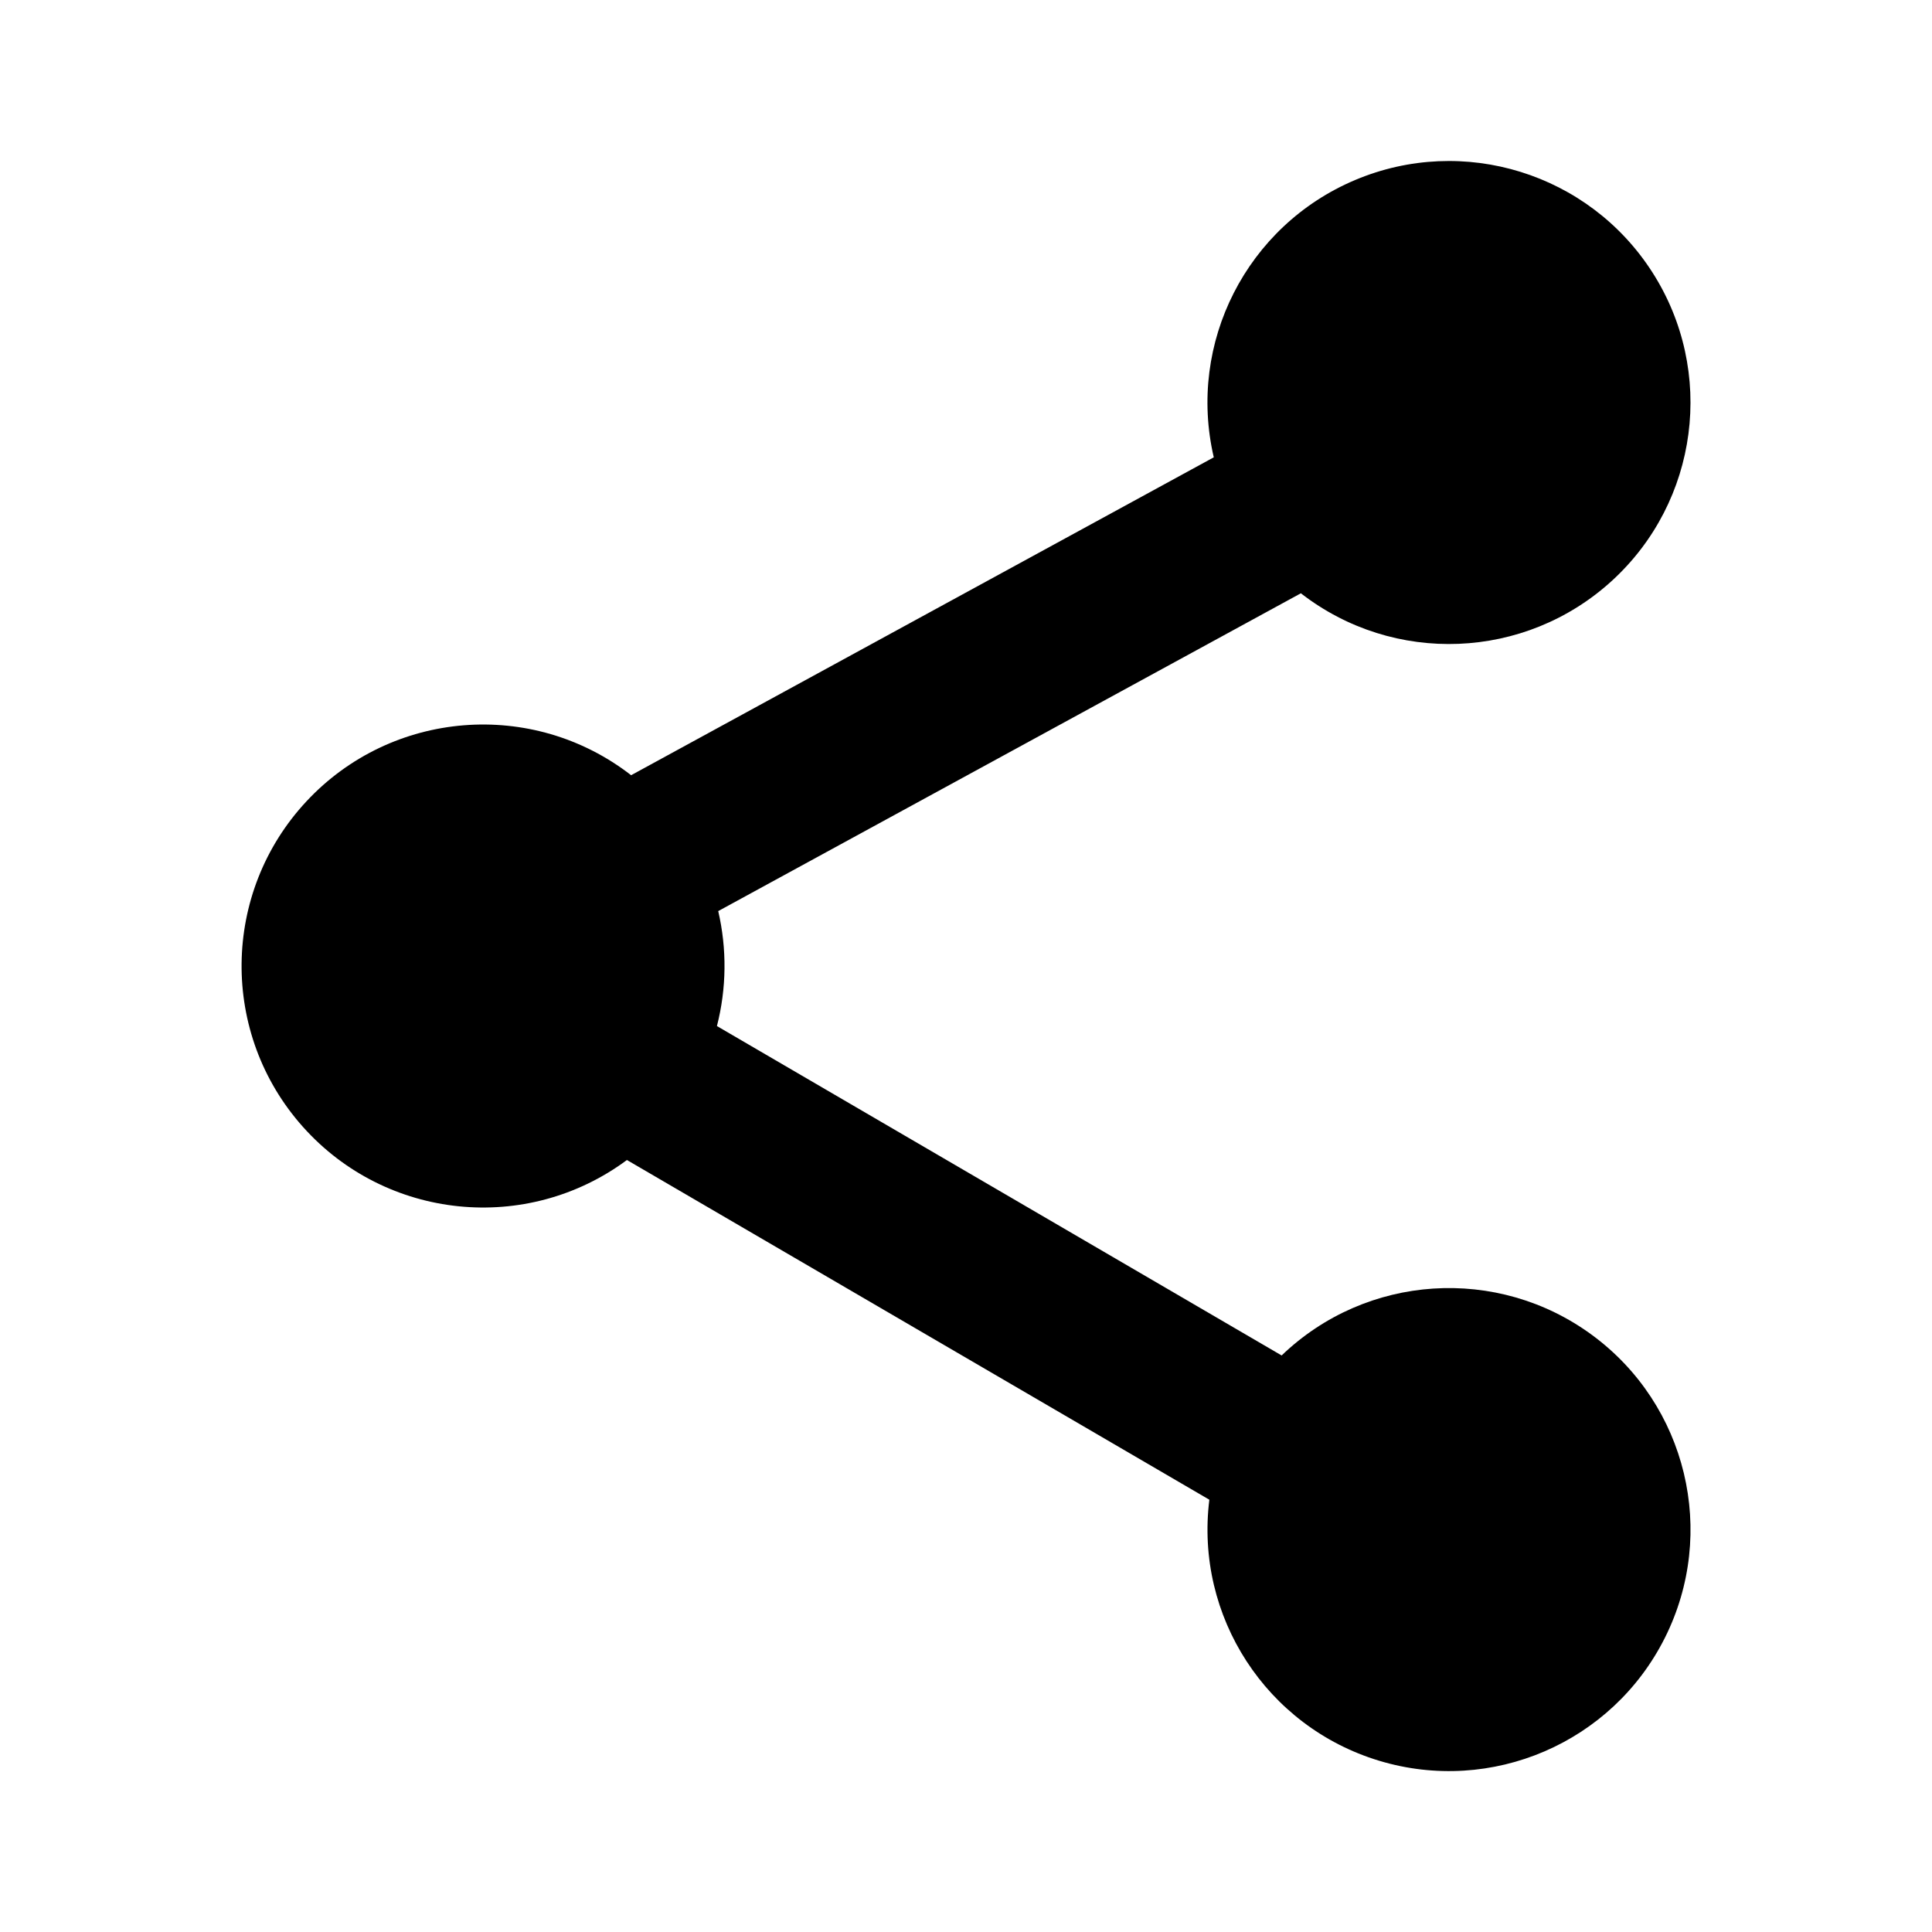
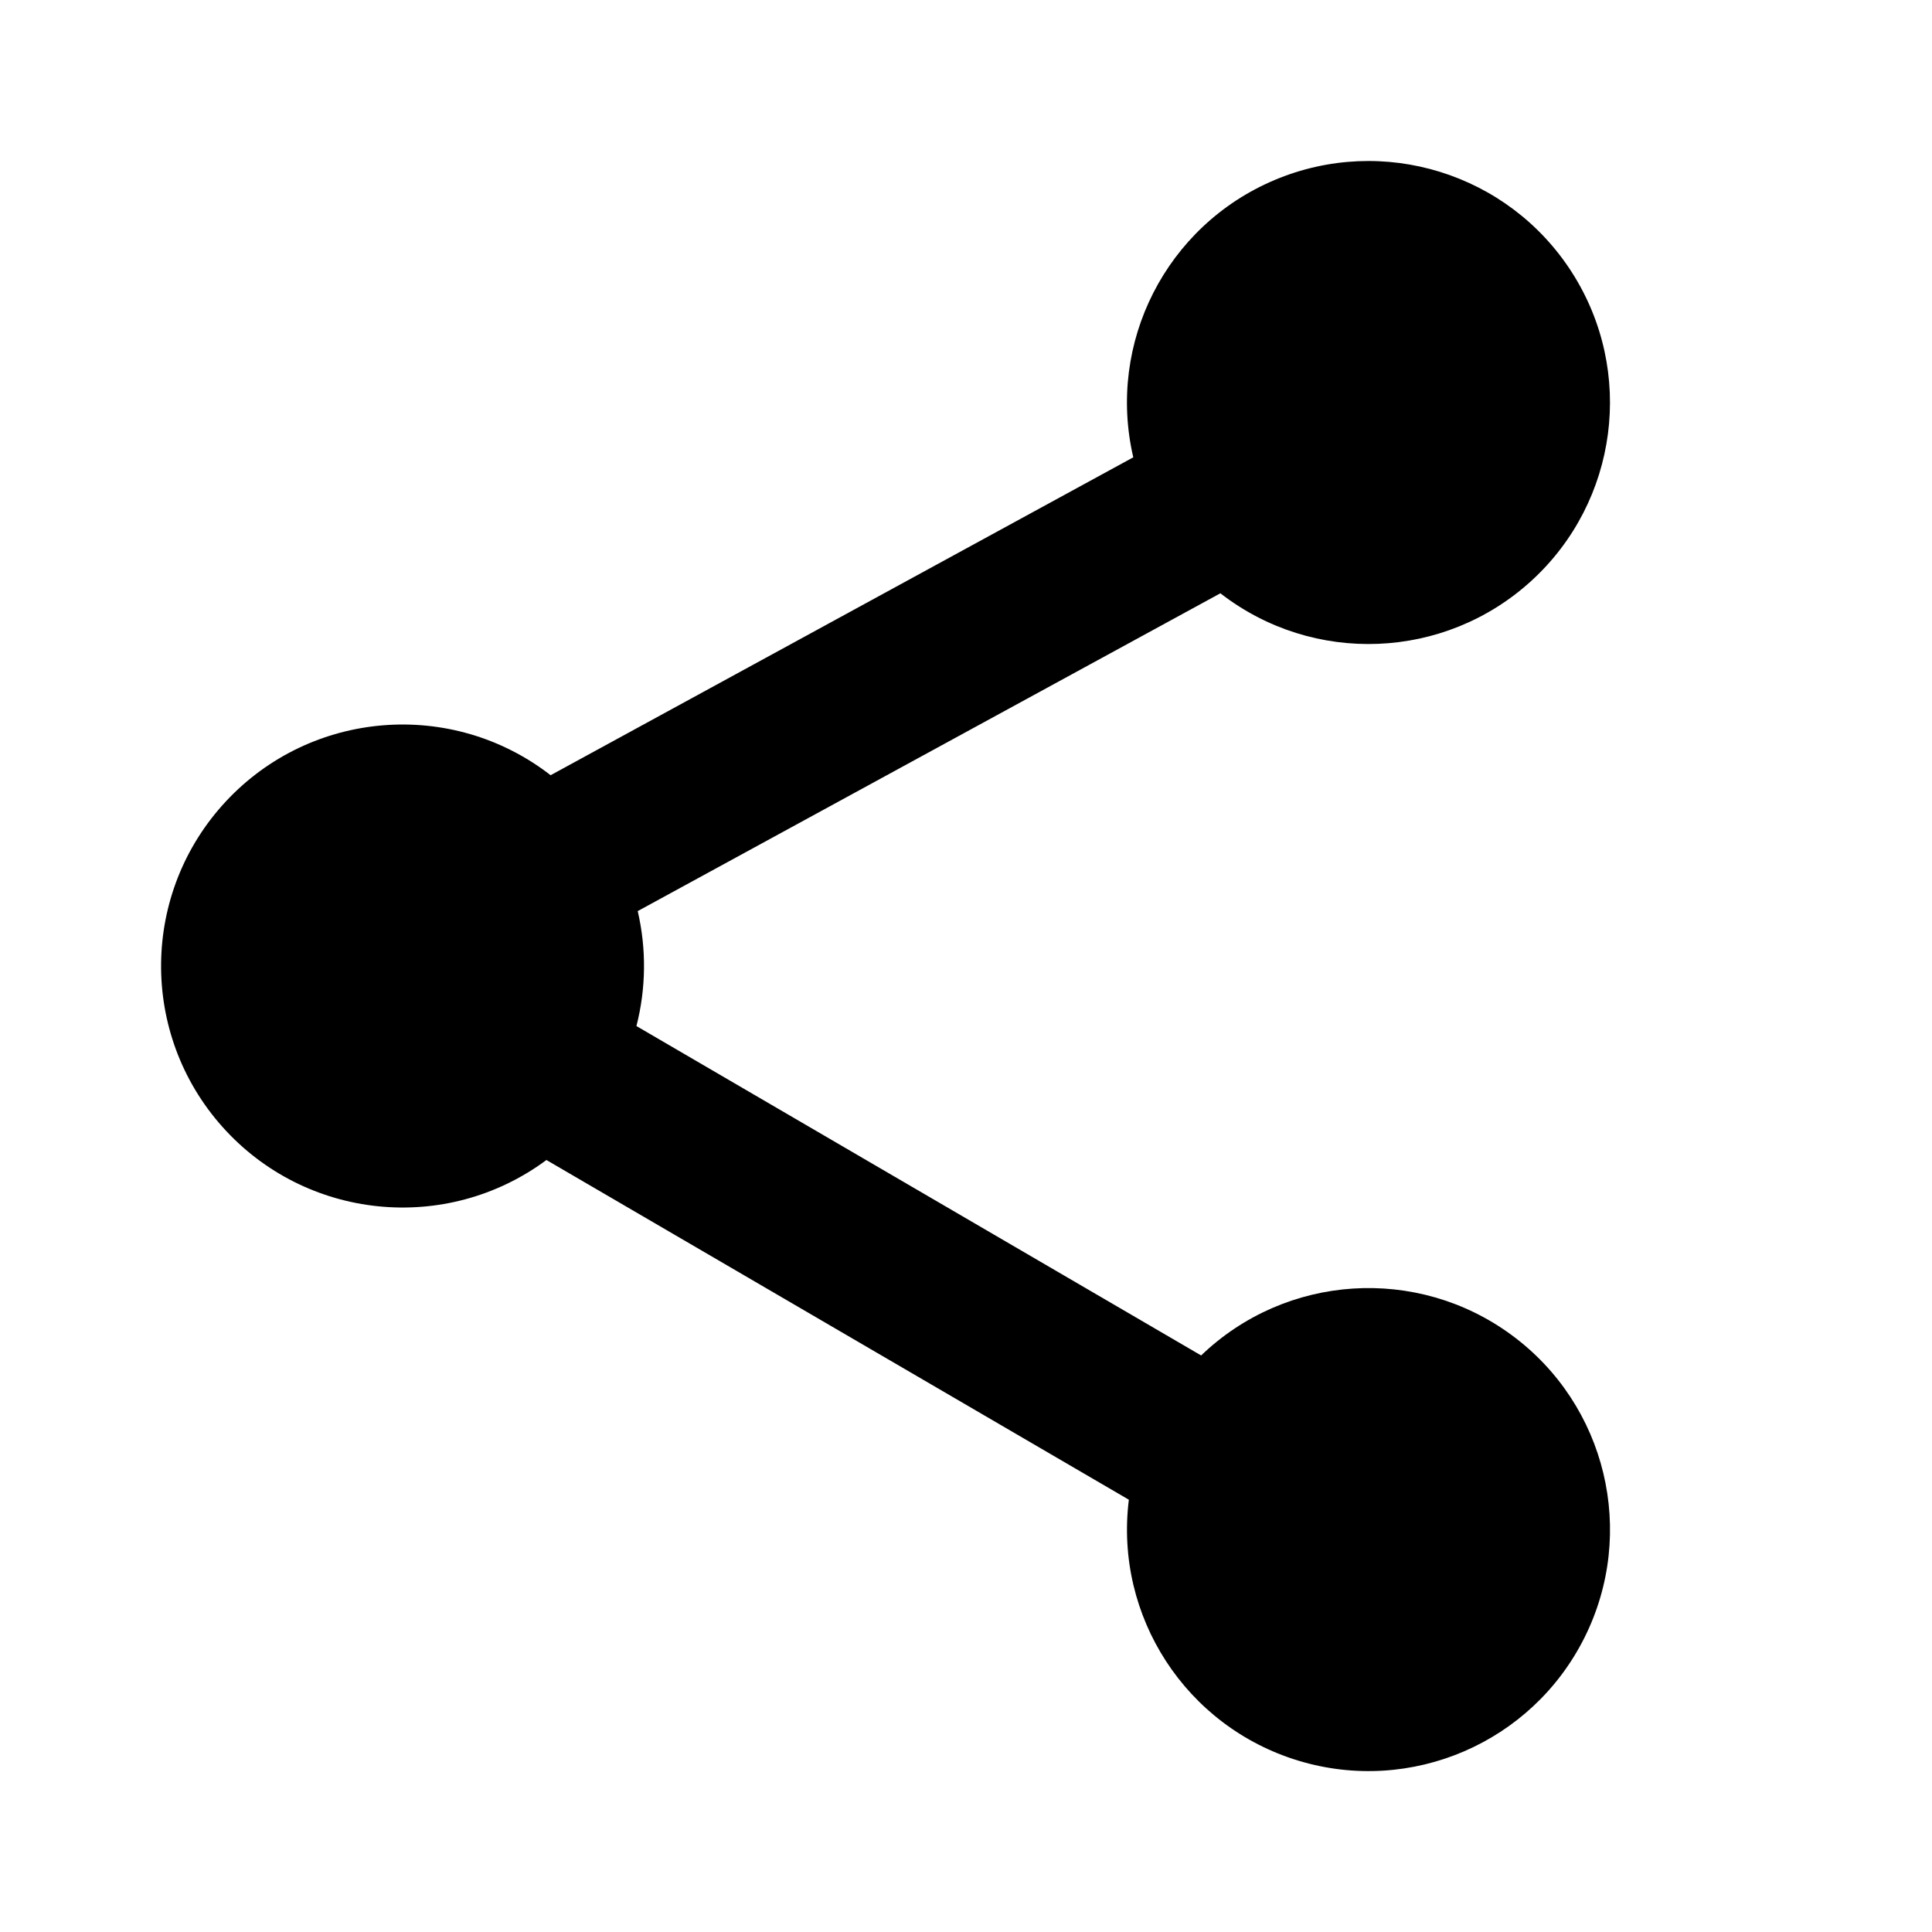
<svg xmlns="http://www.w3.org/2000/svg" width="16" height="16" viewBox="0 0 24 24">
-   <path d="M7.788 14.41A3 3 0 1 1 7.84 9.63l7.238-3.949A3 3 0 1 1 16.16 7.37l-7.238 3.948a3.009 3.009 0 0 1-.016 1.428l7.015 4.092a3 3 0 1 1-.898 1.792l-7.235-4.22z" />
+   <path d="M6.788 14.41A3 3 0 1 1 6.84 9.63l7.238-3.949A3 3 0 1 1 15.16 7.37l-7.238 3.948a3.009 3.009 0 0 1-.016 1.428l7.015 4.092a3 3 0 1 1-.898 1.792l-7.235-4.22z" />
</svg>
